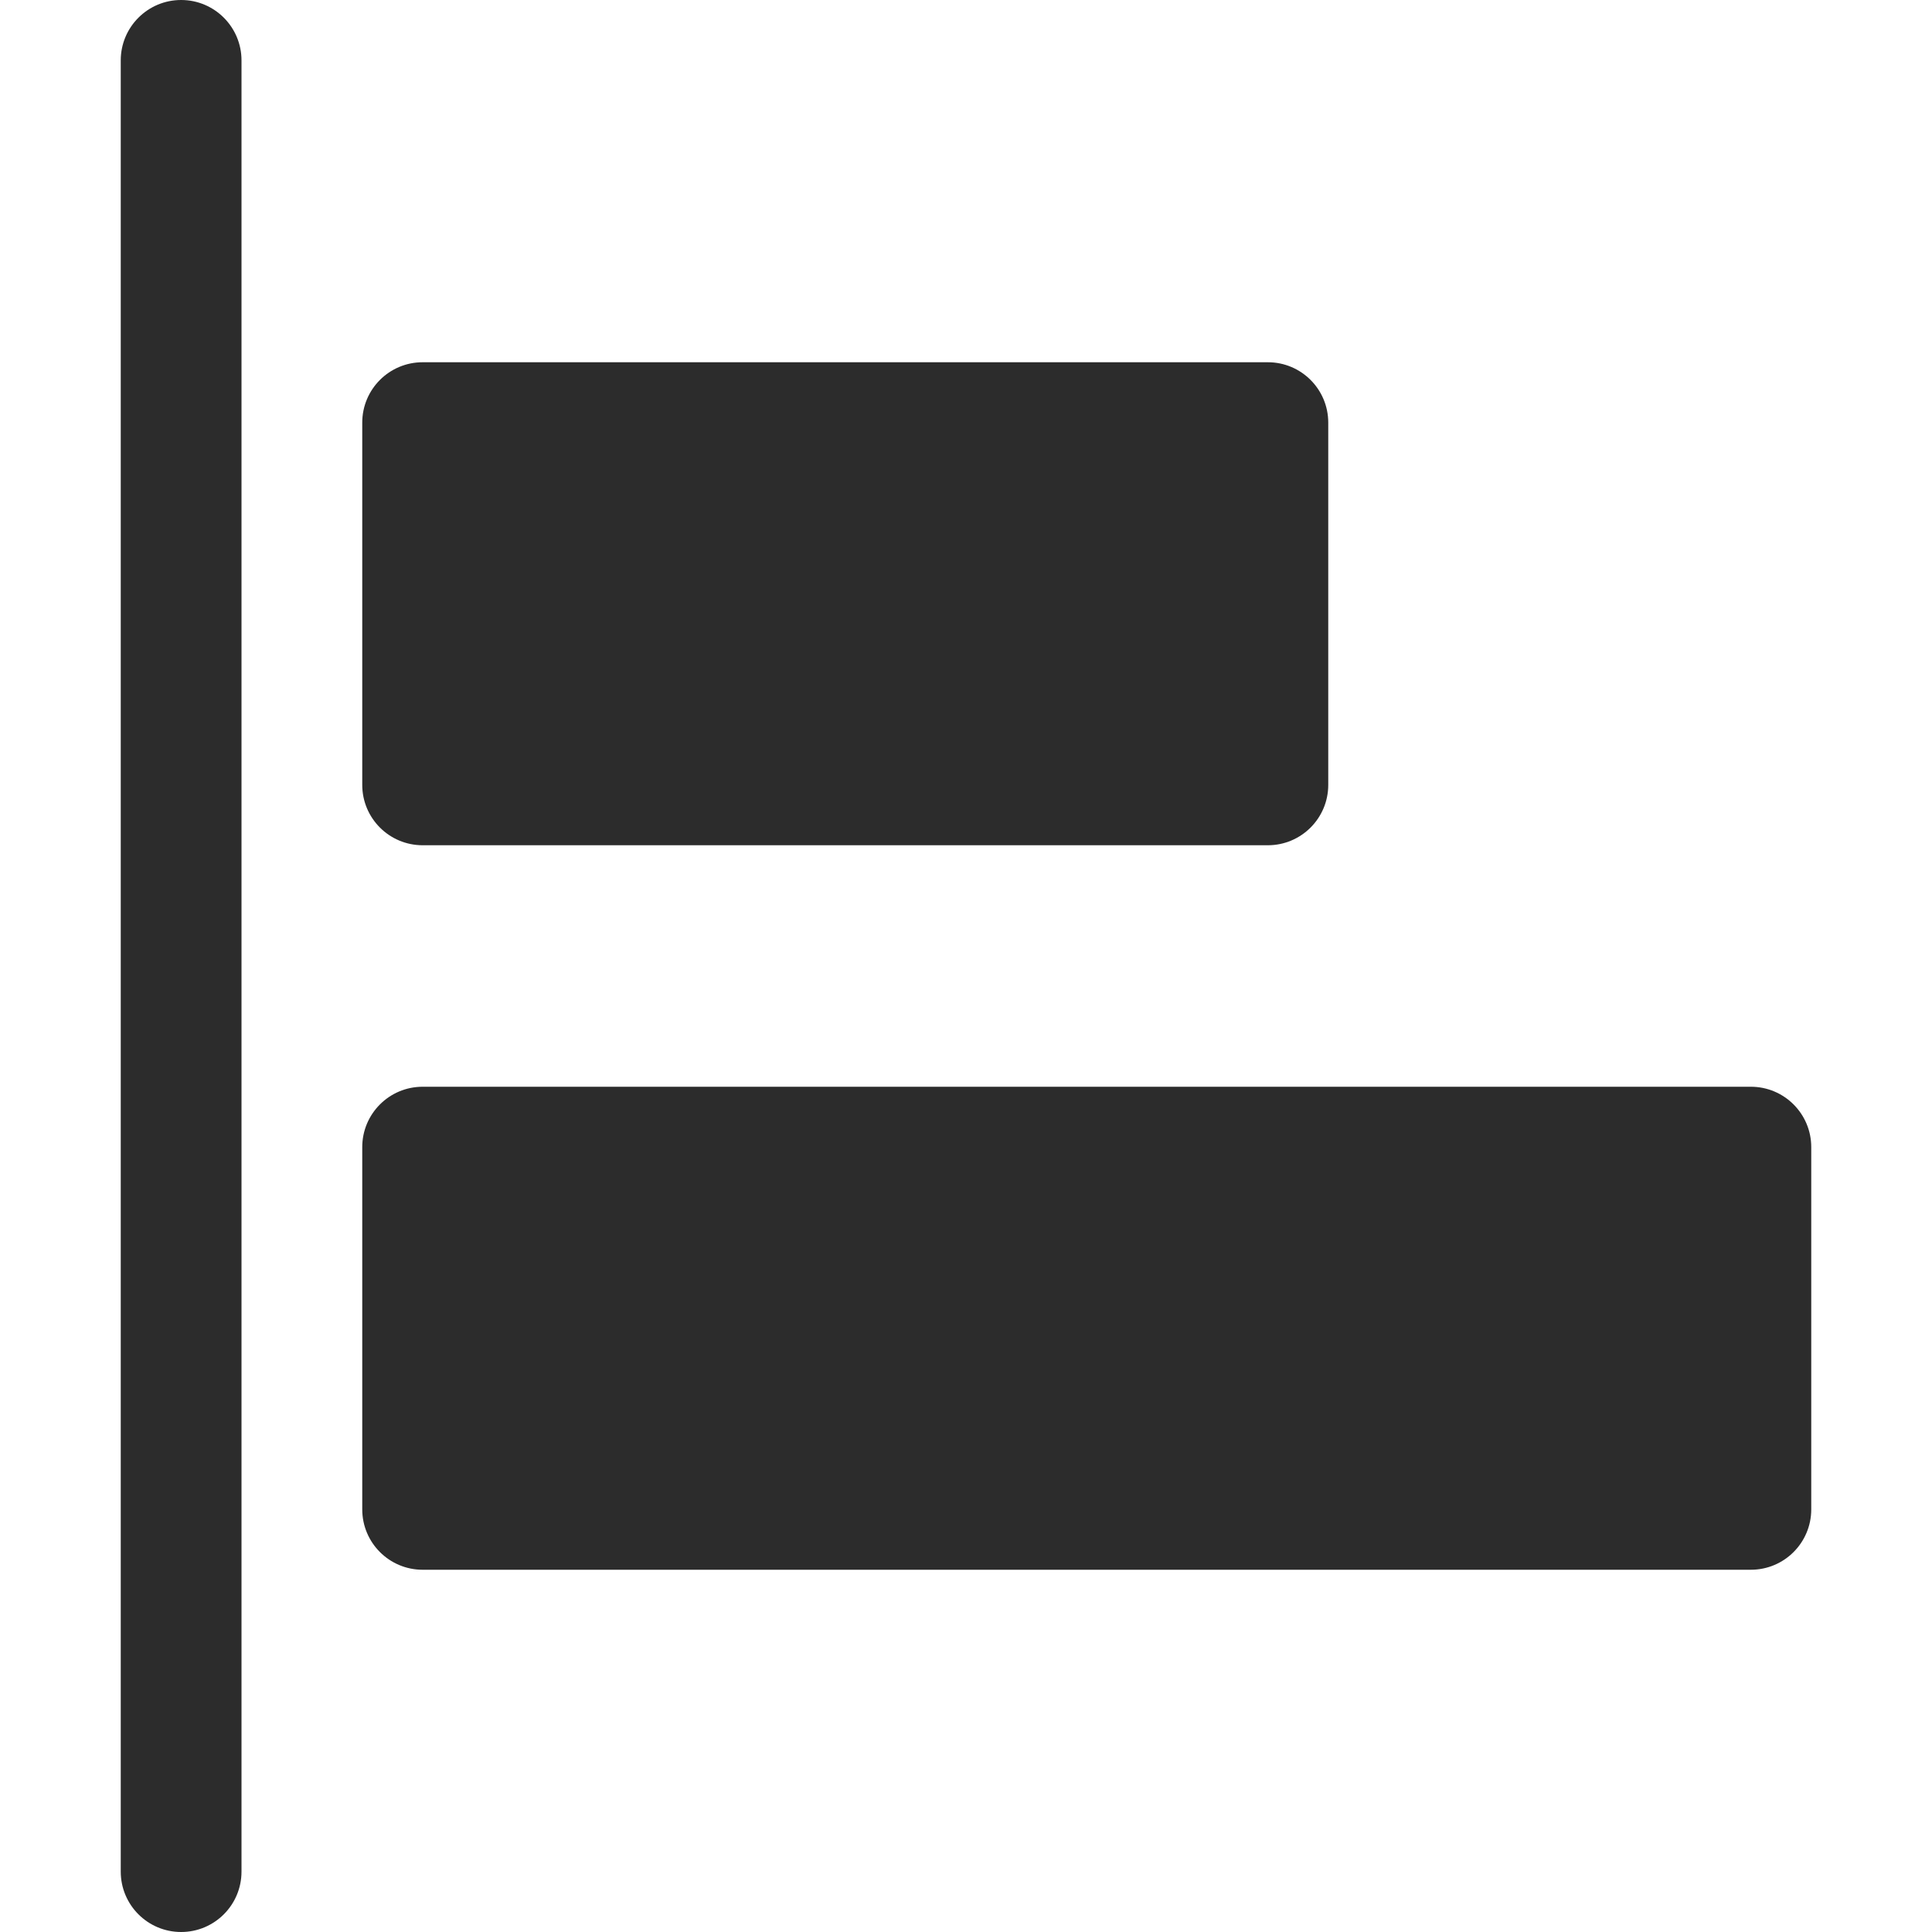
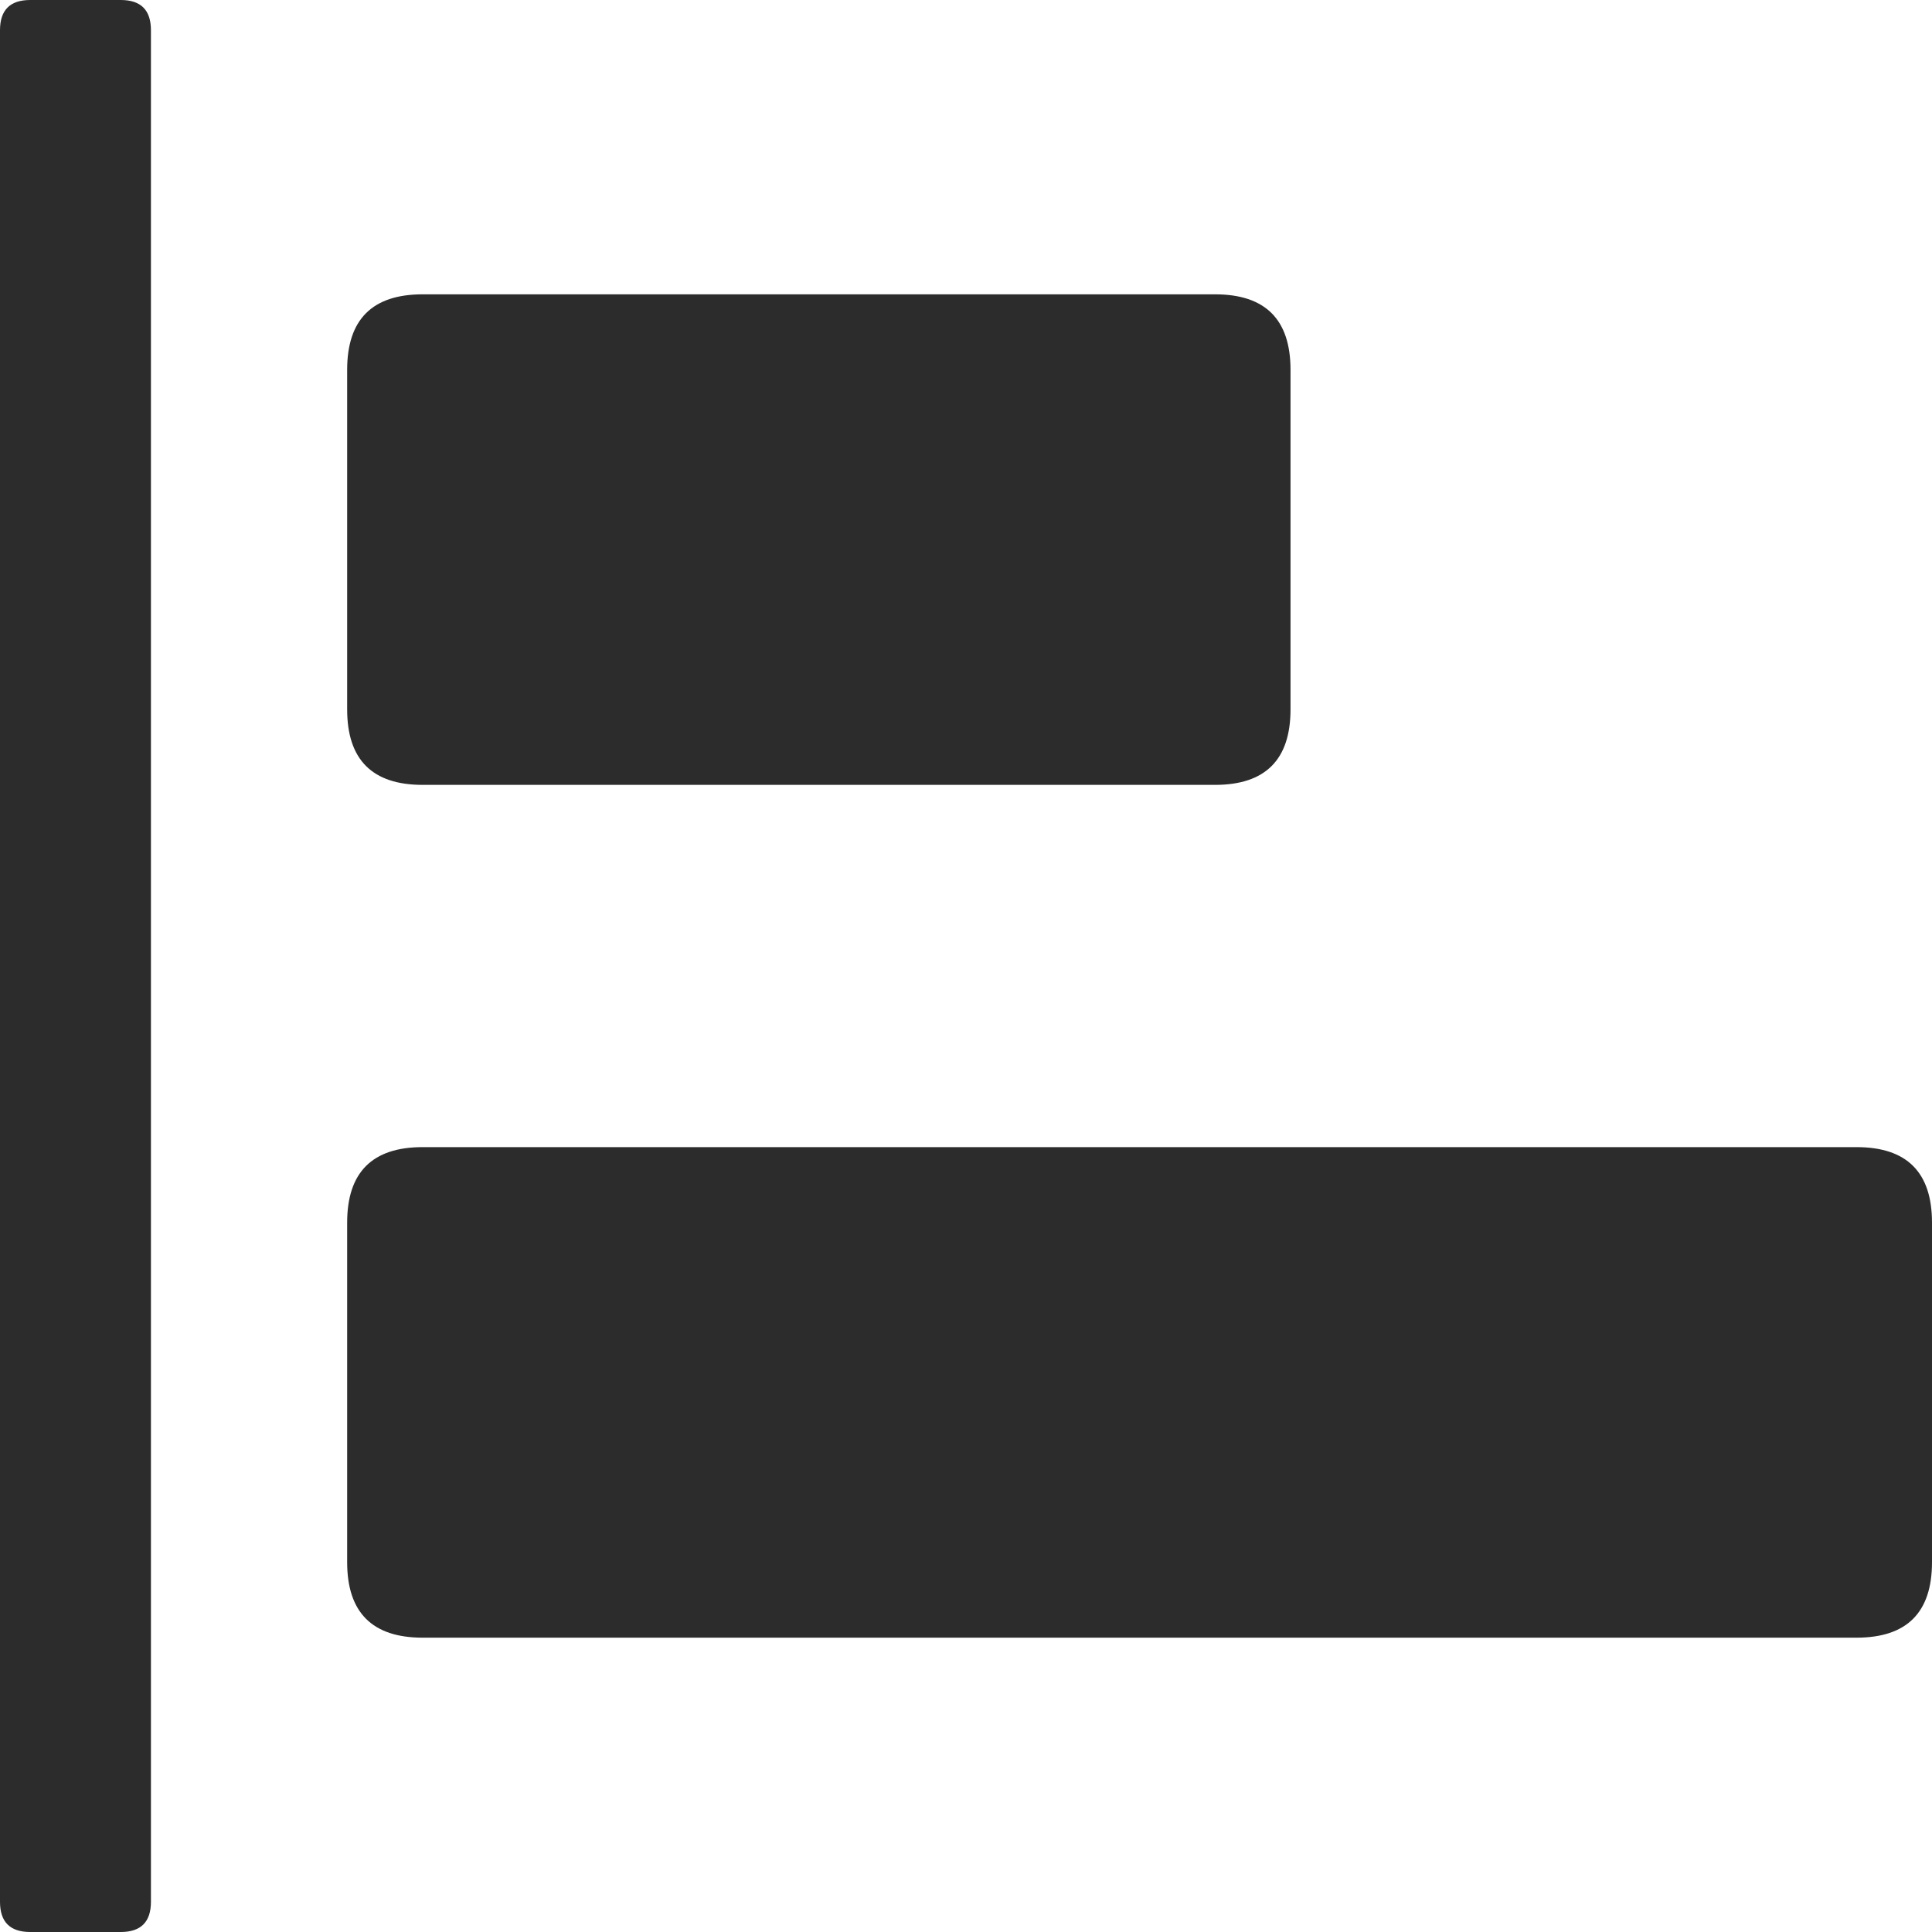
- <svg xmlns="http://www.w3.org/2000/svg" t="1767337938787" class="icon" viewBox="0 0 1024 1024" version="1.1" p-id="1069" width="16" height="16">
-   <path d="M96 0a32 32 0 0 1 32 32v960a32 32 0 0 1-64 0V32A32 32 0 0 1 96 0z m128 192h448a32 32 0 0 1 32 32v192a32 32 0 0 1-32 32h-448a32 32 0 0 1-32-32v-192a32 32 0 0 1 32-32z m0 384h704a32 32 0 0 1 32 32v192a32 32 0 0 1-32 32h-704a32 32 0 0 1-32-32v-192a32 32 0 0 1 32-32z" fill="#2c2c2c" p-id="1070" />
+ <svg xmlns="http://www.w3.org/2000/svg" t="1770732230335" class="icon" viewBox="0 0 1024 1024" version="1.1" p-id="2190" width="16" height="16">
+   <path d="M0 0m16 0l48 0q16 0 16 16l0 992q0 16-16 16l-48 0q-16 0-16-16l0-992q0-16 16-16Z" p-id="2191" fill="#2c2c2c" />
+   <path d="M184 156m40 0l420 0q40 0 40 40l0 180q0 40-40 40l-420 0q-40 0-40-40l0-180q0-40 40-40Z" p-id="2192" fill="#2c2c2c" />
+   <path d="M184 608m40 0l760 0q40 0 40 40l0 180q0 40-40 40l-760 0q-40 0-40-40l0-180q0-40 40-40Z" p-id="2193" fill="#2c2c2c" />
</svg>
